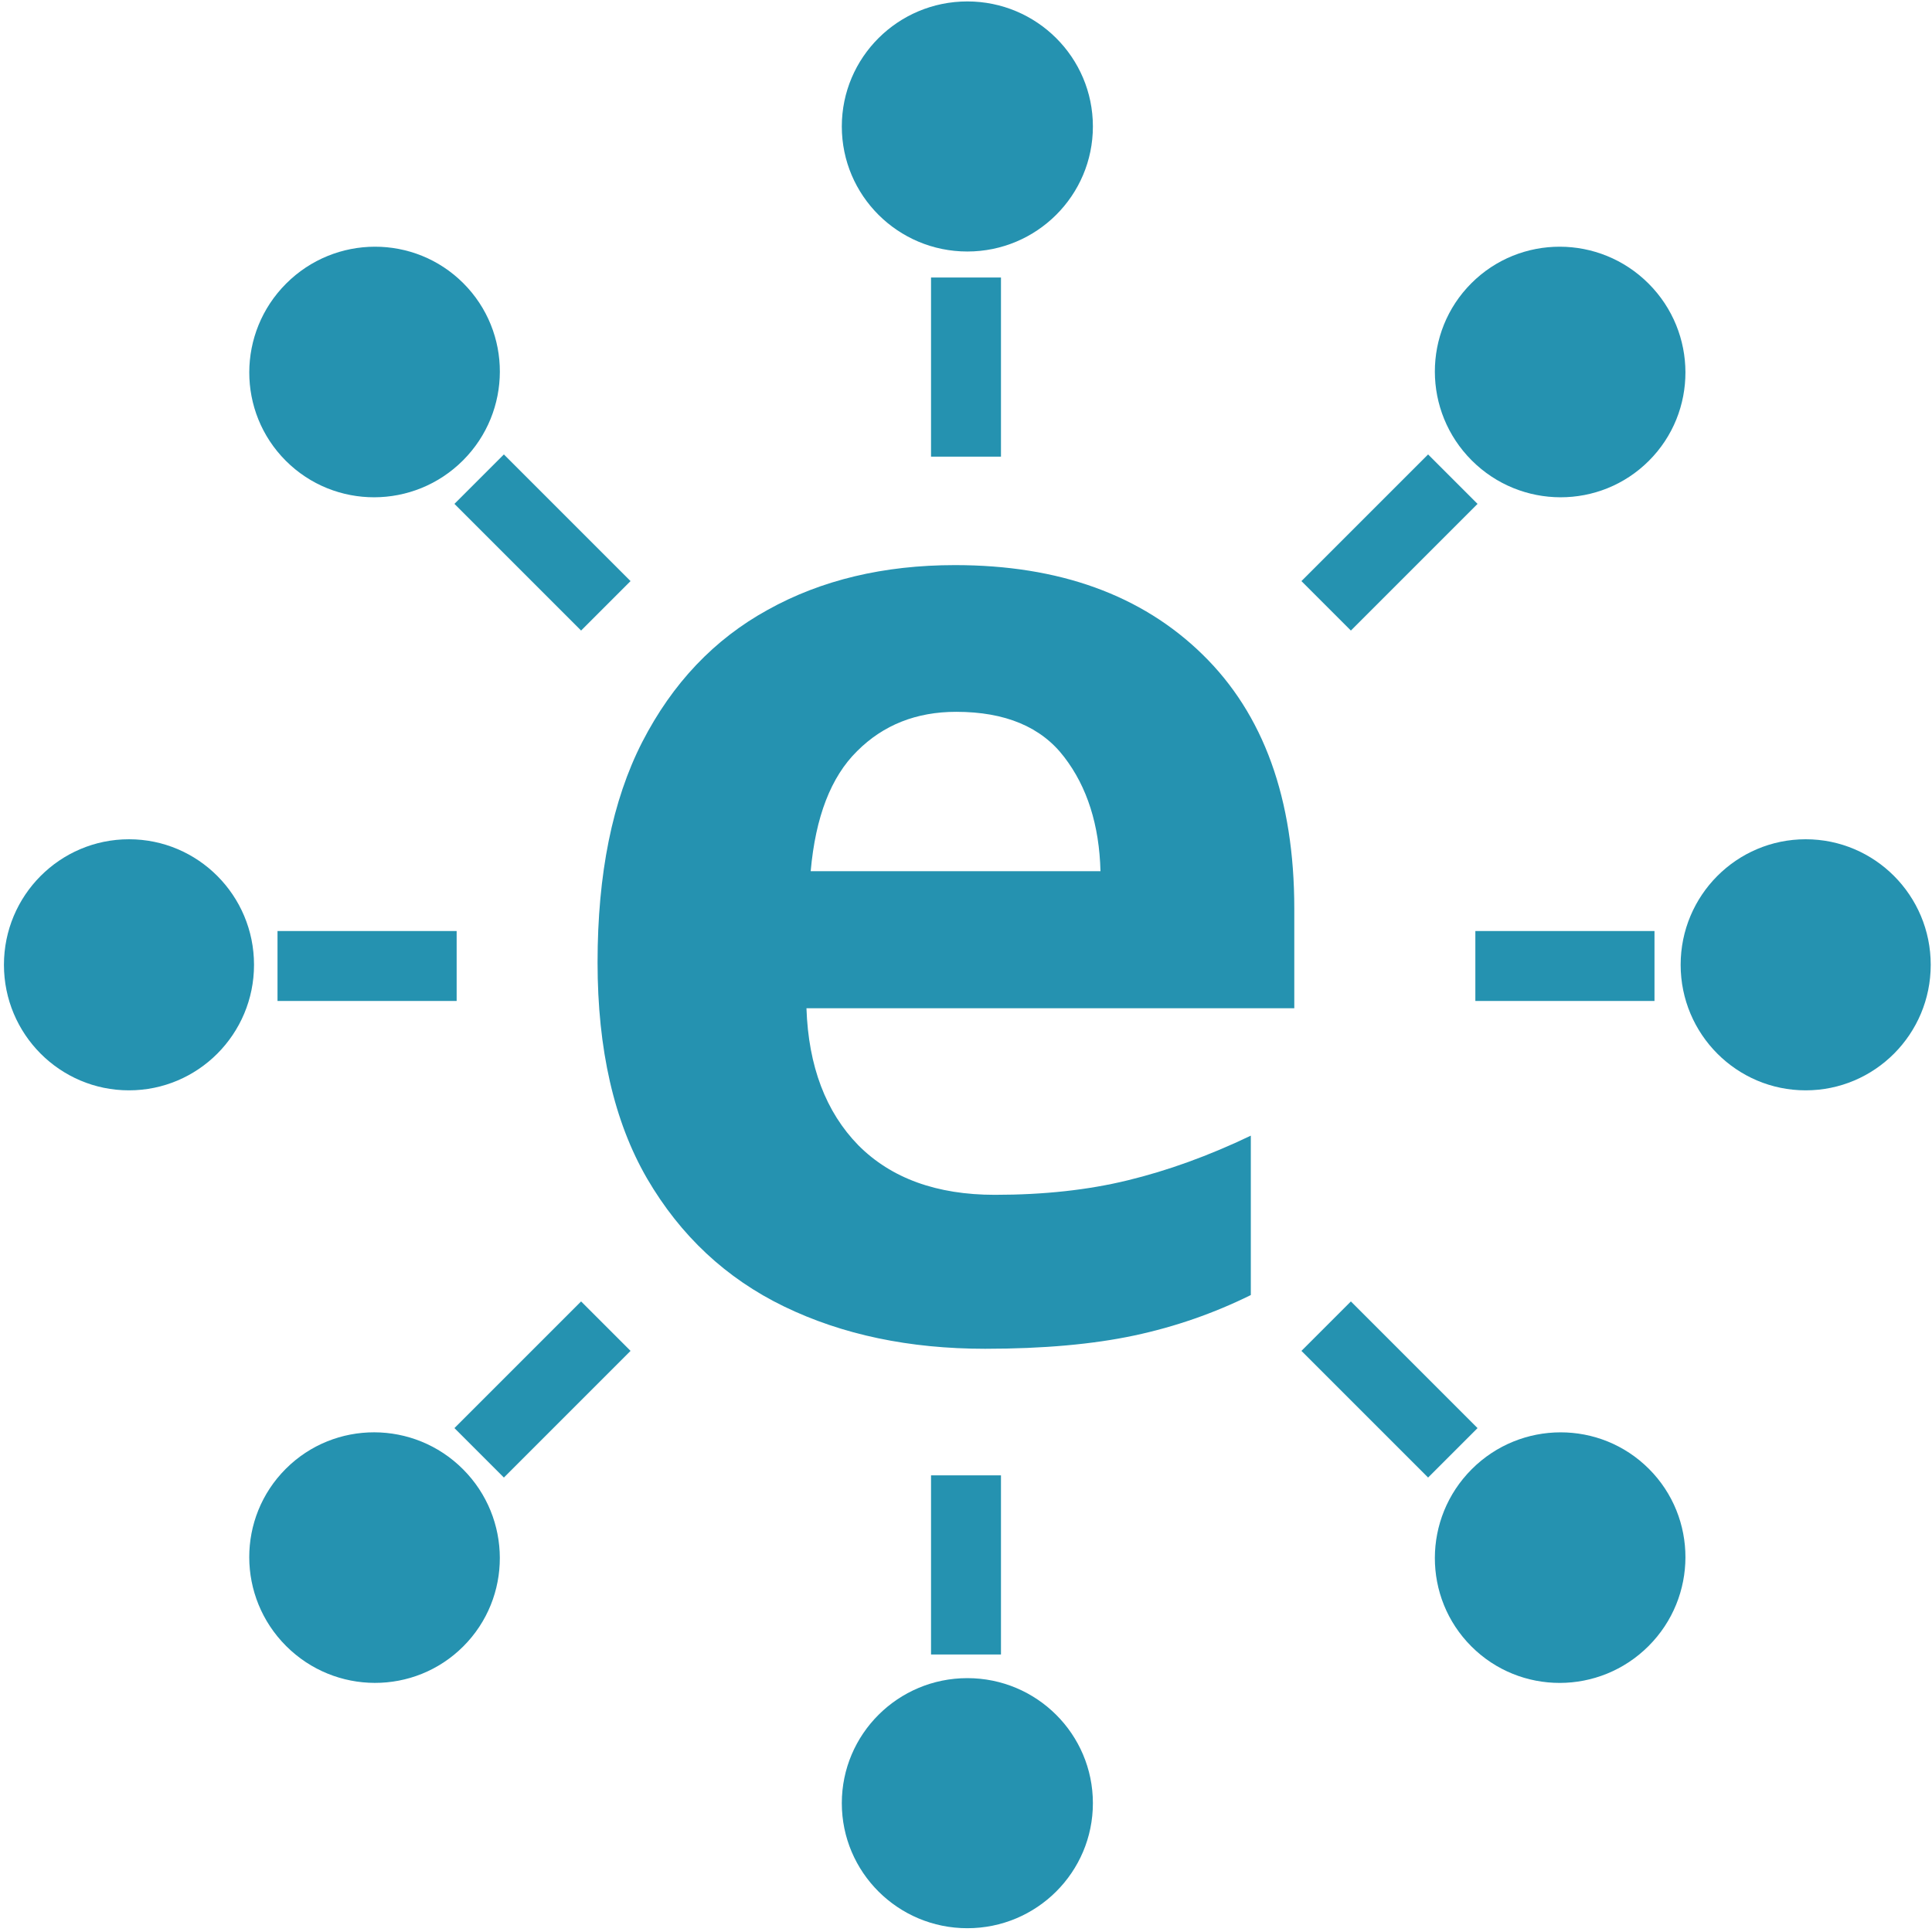
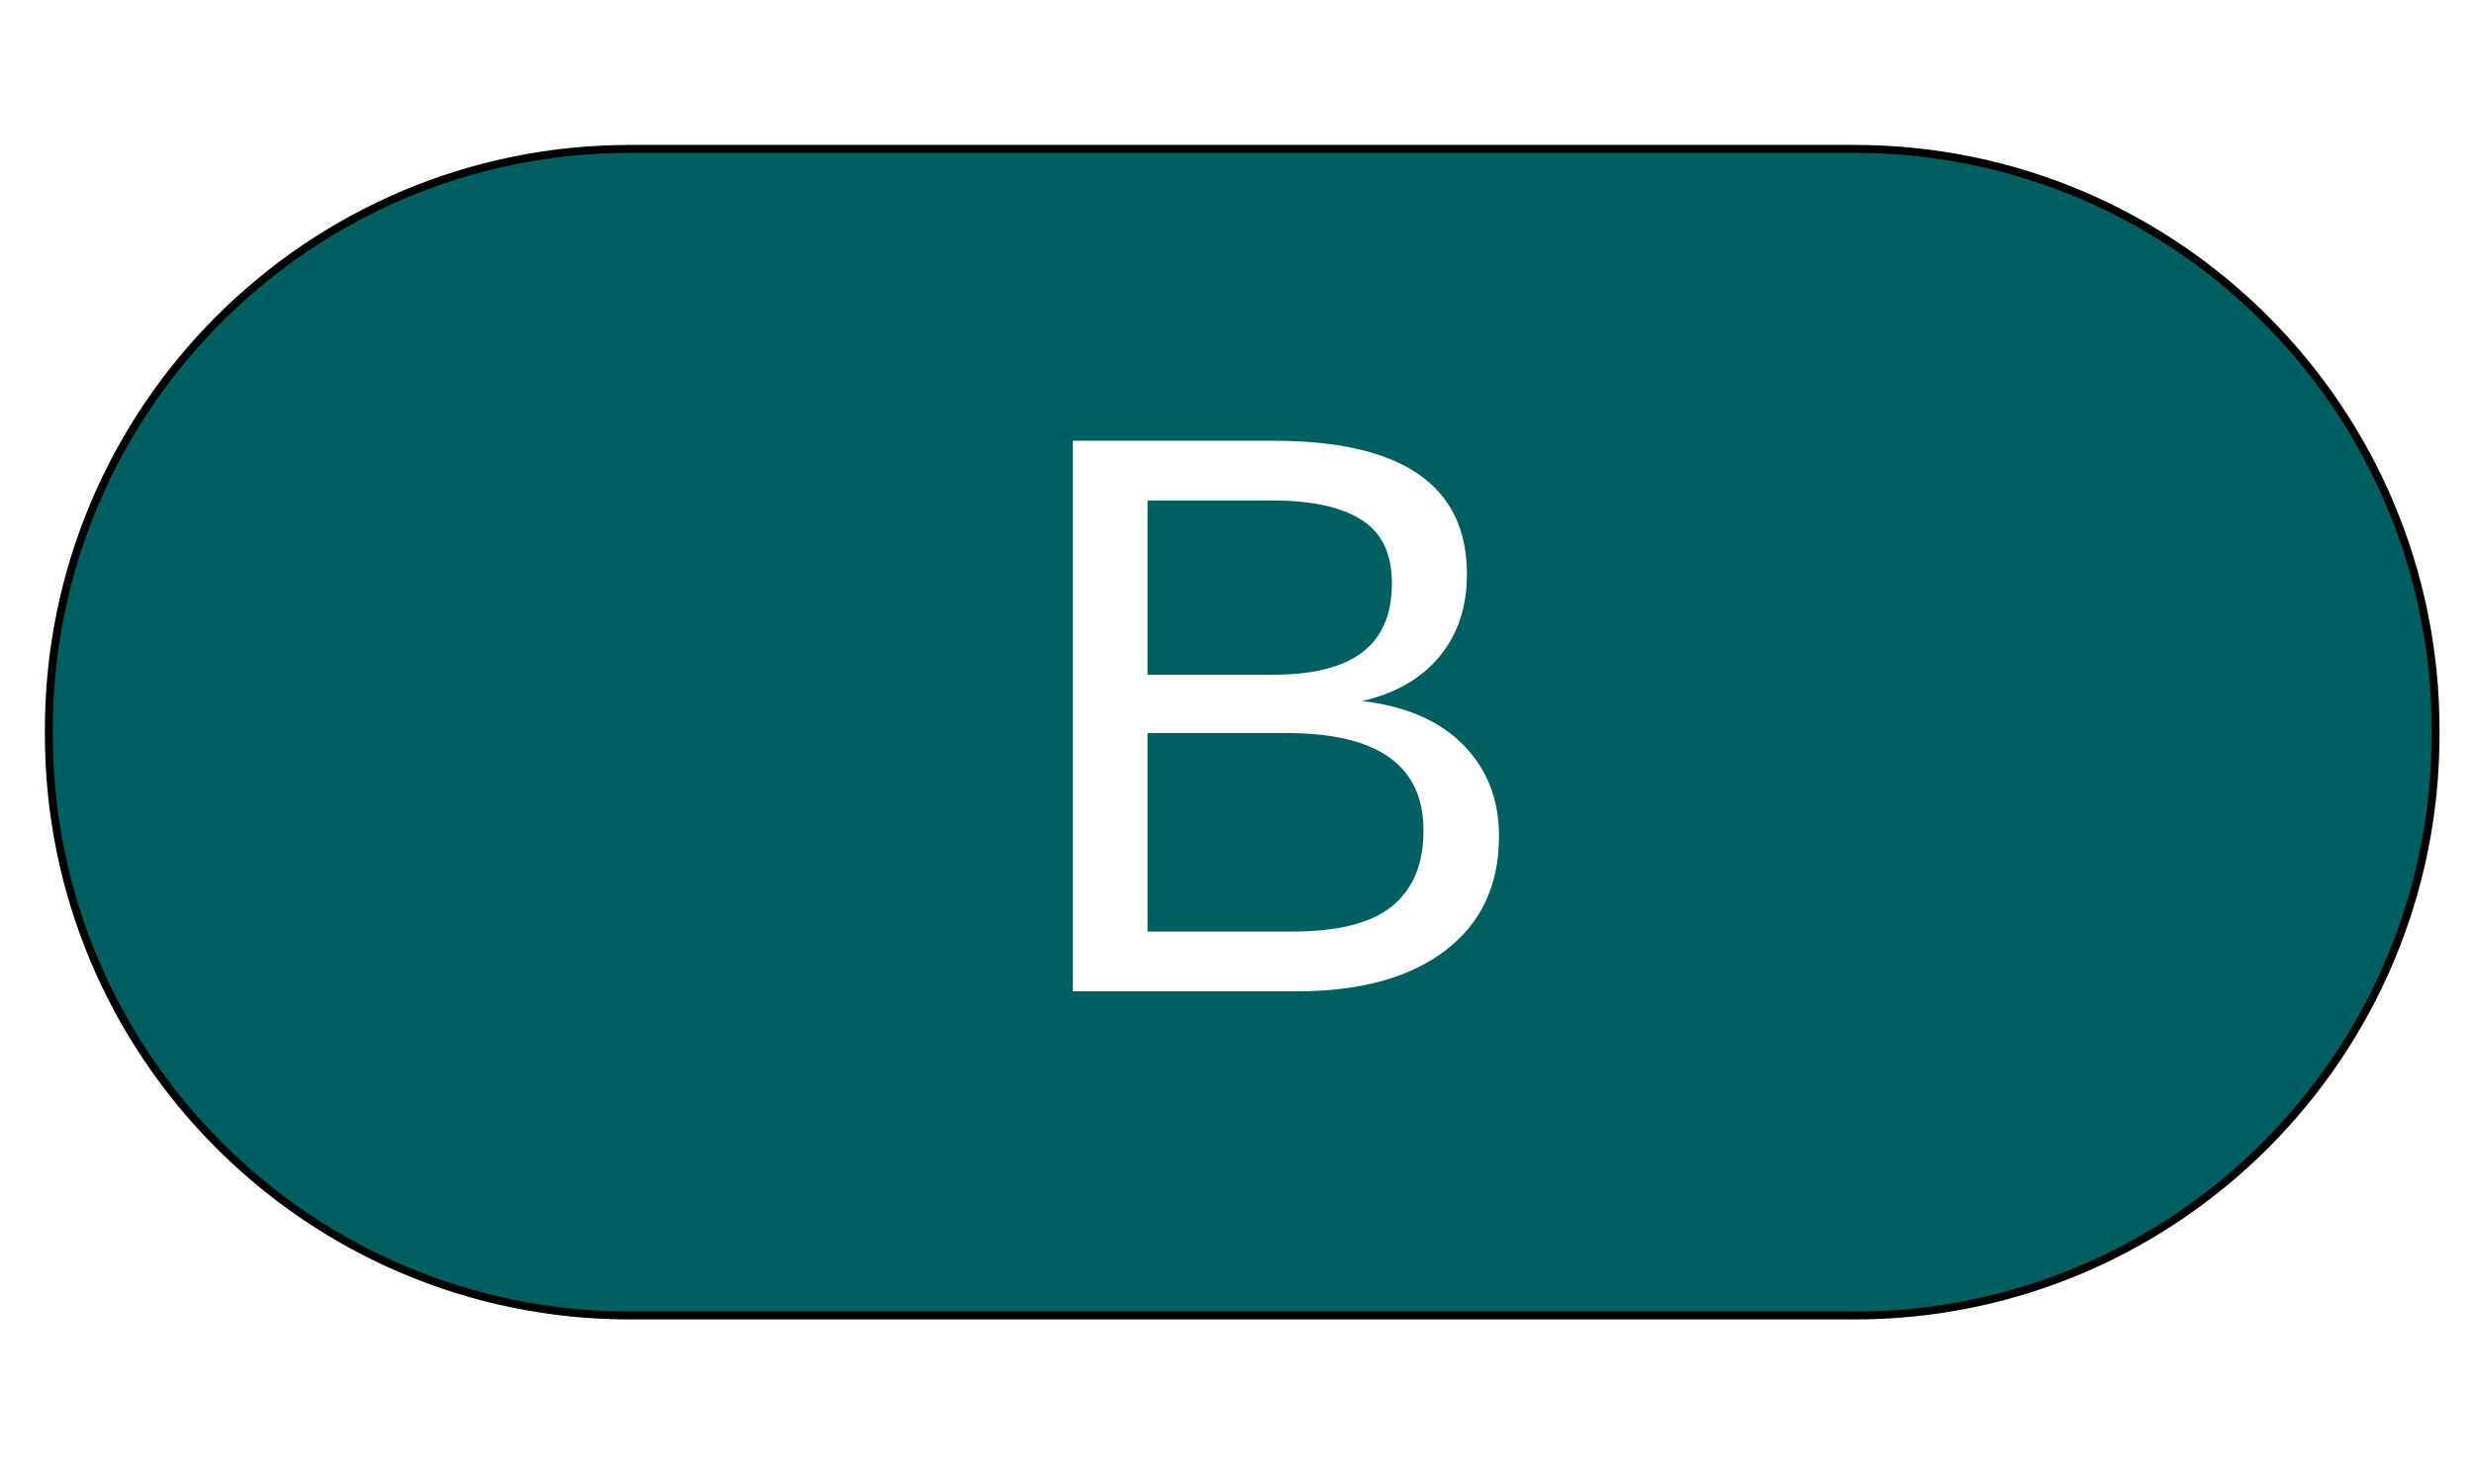
- <svg xmlns="http://www.w3.org/2000/svg" width="16px" height="16px" viewBox="0 0 50 50" version="1.1" id="svg855">
-   <defs id="defs849" />
-   <g id="layer2" style="display:none">
-     <rect style="display:inline;opacity:1;fill:#3d8037;fill-opacity:0.401;stroke-width:0.273;stroke-miterlimit:4;stroke-dasharray:none" id="rect2212" width="75" height="75" x="0.059" y="0.091" ry="5.9678059e-14" />
-     <rect style="display:inline;opacity:1;fill:#3d5238;fill-opacity:0.401;stroke-width:0.273;stroke-miterlimit:4;stroke-dasharray:none" id="rect2212-9" width="75" height="75" x="75.059" y="0.091" ry="5.9678059e-14" />
-     <rect style="display:inline;opacity:1;fill:#905238;fill-opacity:0.401;stroke-width:0.273;stroke-miterlimit:4;stroke-dasharray:none" id="rect2212-9-3" width="75" height="75" x="75.059" y="75.091" ry="5.9678059e-14" />
-     <rect style="display:inline;opacity:1;fill:#9052ac;fill-opacity:0.401;stroke-width:0.273;stroke-miterlimit:4;stroke-dasharray:none" id="rect2212-9-3-6" width="75" height="75" x="0.059" y="75.091" ry="5.9678059e-14" />
-   </g>
-   <g id="layer1" style="display:inline">
-     <ellipse style="opacity:1;fill:#2592b0;fill-opacity:1;stroke:#000000;stroke-width:0;stroke-miterlimit:4;stroke-dasharray:none;stroke-opacity:1" id="path6915" cx="24.969" cy="-46.731" rx="3.249" ry="3.236" transform="rotate(90)" />
-     <ellipse style="display:inline;opacity:1;fill:#2592b0;fill-opacity:1;stroke:#000000;stroke-width:0;stroke-miterlimit:4;stroke-dasharray:none;stroke-opacity:1" id="path6915-3" cx="-0.046" cy="-57.055" rx="3.249" ry="3.236" transform="rotate(135)" />
-     <ellipse style="display:inline;opacity:1;fill:#2592b0;fill-opacity:1;stroke:#000000;stroke-width:0;stroke-miterlimit:4;stroke-dasharray:none;stroke-opacity:1" id="path6915-8" cx="-25.035" cy="-46.666" rx="3.249" ry="3.236" transform="scale(-1)" />
-     <ellipse style="display:inline;opacity:1;fill:#2592b0;fill-opacity:1;stroke:#000000;stroke-width:0;stroke-miterlimit:4;stroke-dasharray:none;stroke-opacity:1" id="path6915-6" cx="-35.358" cy="-21.65" rx="3.249" ry="3.236" transform="rotate(-135)" />
-     <ellipse style="display:inline;opacity:1;fill:#2592b0;fill-opacity:1;stroke:#000000;stroke-width:0;stroke-miterlimit:4;stroke-dasharray:none;stroke-opacity:1" id="path6915-2" cx="-24.969" cy="3.338" rx="3.249" ry="3.236" transform="rotate(-90)" />
-     <ellipse style="display:inline;opacity:1;fill:#2592b0;fill-opacity:1;stroke:#000000;stroke-width:0;stroke-miterlimit:4;stroke-dasharray:none;stroke-opacity:1" id="path6915-67" cx="0.047" cy="13.662" rx="3.249" ry="3.236" transform="rotate(-44.99999)" />
-     <ellipse style="display:inline;opacity:1;fill:#2592b0;fill-opacity:1;stroke:#000000;stroke-width:0;stroke-miterlimit:4;stroke-dasharray:none;stroke-opacity:1" id="path6915-5" cx="25.035" cy="3.273" rx="3.249" ry="3.236" />
-     <ellipse style="display:inline;opacity:1;fill:#2592b0;fill-opacity:1;stroke:#000000;stroke-width:0;stroke-miterlimit:4;stroke-dasharray:none;stroke-opacity:1" id="path6915-69" cx="35.358" cy="-21.743" rx="3.249" ry="3.236" transform="rotate(45.00002)" />
-     <rect style="display:inline;fill:#2592b0;fill-opacity:1;stroke:#000000;stroke-width:0;stroke-miterlimit:4;stroke-dasharray:none;stroke-opacity:1" id="rect6836-1-8" width="1.81" height="4.636" x="24.095" y="-42.818" ry="8.0192963e-15" transform="rotate(90)" />
-     <rect style="display:inline;fill:#2592b0;fill-opacity:1;stroke:#000000;stroke-width:0;stroke-miterlimit:4;stroke-dasharray:none;stroke-opacity:1" id="rect6836-1-8-7" width="1.81" height="4.636" x="-0.905" y="-53.173" ry="8.0192963e-15" transform="rotate(135)" />
-     <rect style="display:inline;fill:#2592b0;fill-opacity:1;stroke:#000000;stroke-width:0;stroke-miterlimit:4;stroke-dasharray:none;stroke-opacity:1" id="rect6836-1-8-2" width="1.81" height="4.636" x="-25.905" y="-42.818" ry="8.0192963e-15" transform="scale(-1)" />
-     <rect style="display:inline;fill:#2592b0;fill-opacity:1;stroke:#000000;stroke-width:0;stroke-miterlimit:4;stroke-dasharray:none;stroke-opacity:1" id="rect6836-1-8-8" width="1.81" height="4.636" x="-36.26" y="-17.818" ry="8.0192963e-15" transform="rotate(-135)" />
-     <rect style="display:inline;fill:#2592b0;fill-opacity:1;stroke:#000000;stroke-width:0;stroke-miterlimit:4;stroke-dasharray:none;stroke-opacity:1" id="rect6836-1-8-29" width="1.81" height="4.636" x="-25.905" y="7.182" ry="8.0192963e-15" transform="rotate(-90)" />
-     <rect style="display:inline;fill:#2592b0;fill-opacity:1;stroke:#000000;stroke-width:0;stroke-miterlimit:4;stroke-dasharray:none;stroke-opacity:1" id="rect6836-1-8-9" width="1.81" height="4.636" x="-0.905" y="17.537" ry="8.0192963e-15" transform="rotate(-44.99999)" />
-     <rect style="display:inline;fill:#2592b0;fill-opacity:1;stroke:#000000;stroke-width:0;stroke-miterlimit:4;stroke-dasharray:none;stroke-opacity:1" id="rect6836-1-8-6" width="1.81" height="4.636" x="24.095" y="7.182" ry="8.0192963e-15" />
-     <rect style="display:inline;fill:#2592b0;fill-opacity:1;stroke:#000000;stroke-width:0;stroke-miterlimit:4;stroke-dasharray:none;stroke-opacity:1" id="rect6836-1-8-0" width="1.81" height="4.636" x="34.45" y="-17.818" ry="8.0192963e-15" transform="rotate(45.00003)" />
-     <text xml:space="preserve" style="font-style:normal;font-variant:normal;font-weight:600;font-stretch:normal;font-size:35.829px;line-height:1.25;font-family:Montserrat;-inkscape-font-specification:'Montserrat, Semi-Bold';font-variant-ligatures:normal;font-variant-caps:normal;font-variant-numeric:normal;font-variant-east-asian:normal;letter-spacing:0px;word-spacing:0px;fill:#2592b0;fill-opacity:1;stroke:none;stroke-width:0.896" x="13.857" y="34.548" id="text7472">
-       <tspan id="tspan7470" x="13.857" y="34.548" style="font-style:normal;font-variant:normal;font-weight:600;font-stretch:normal;font-size:35.829px;font-family:Montserrat;-inkscape-font-specification:'Montserrat, Semi-Bold';font-variant-ligatures:normal;font-variant-caps:normal;font-variant-numeric:normal;font-variant-east-asian:normal;fill:#2592b0;fill-opacity:1;stroke-width:0.896">e</tspan>
-     </text>
-   </g>
+ <svg xmlns="http://www.w3.org/2000/svg" viewBox="89.394 173.233 312.122 156.566" width="25pt" height="15pt">
+   <rect x="95.556" y="176.667" width="301.111" height="147.222" style="stroke: rgb(0, 0, 0); fill: rgb(0, 95, 96);" rx="73.333" ry="73.333" />
+   <text style="fill: rgb(255, 255, 255); font-family: Arial, sans-serif; font-size: 101px; white-space: pre;" x="216.463" y="282.981">B</text>
+   <text style="white-space: pre; fill: rgb(51, 51, 51); font-family: Arial, sans-serif; font-size: 15.6px;" x="247.626" y="245.707"> </text>
+   <text style="white-space: pre; fill: rgb(51, 51, 51); font-family: Arial, sans-serif; font-size: 15.6px;" x="243.889" y="224.444"> </text>
</svg>
